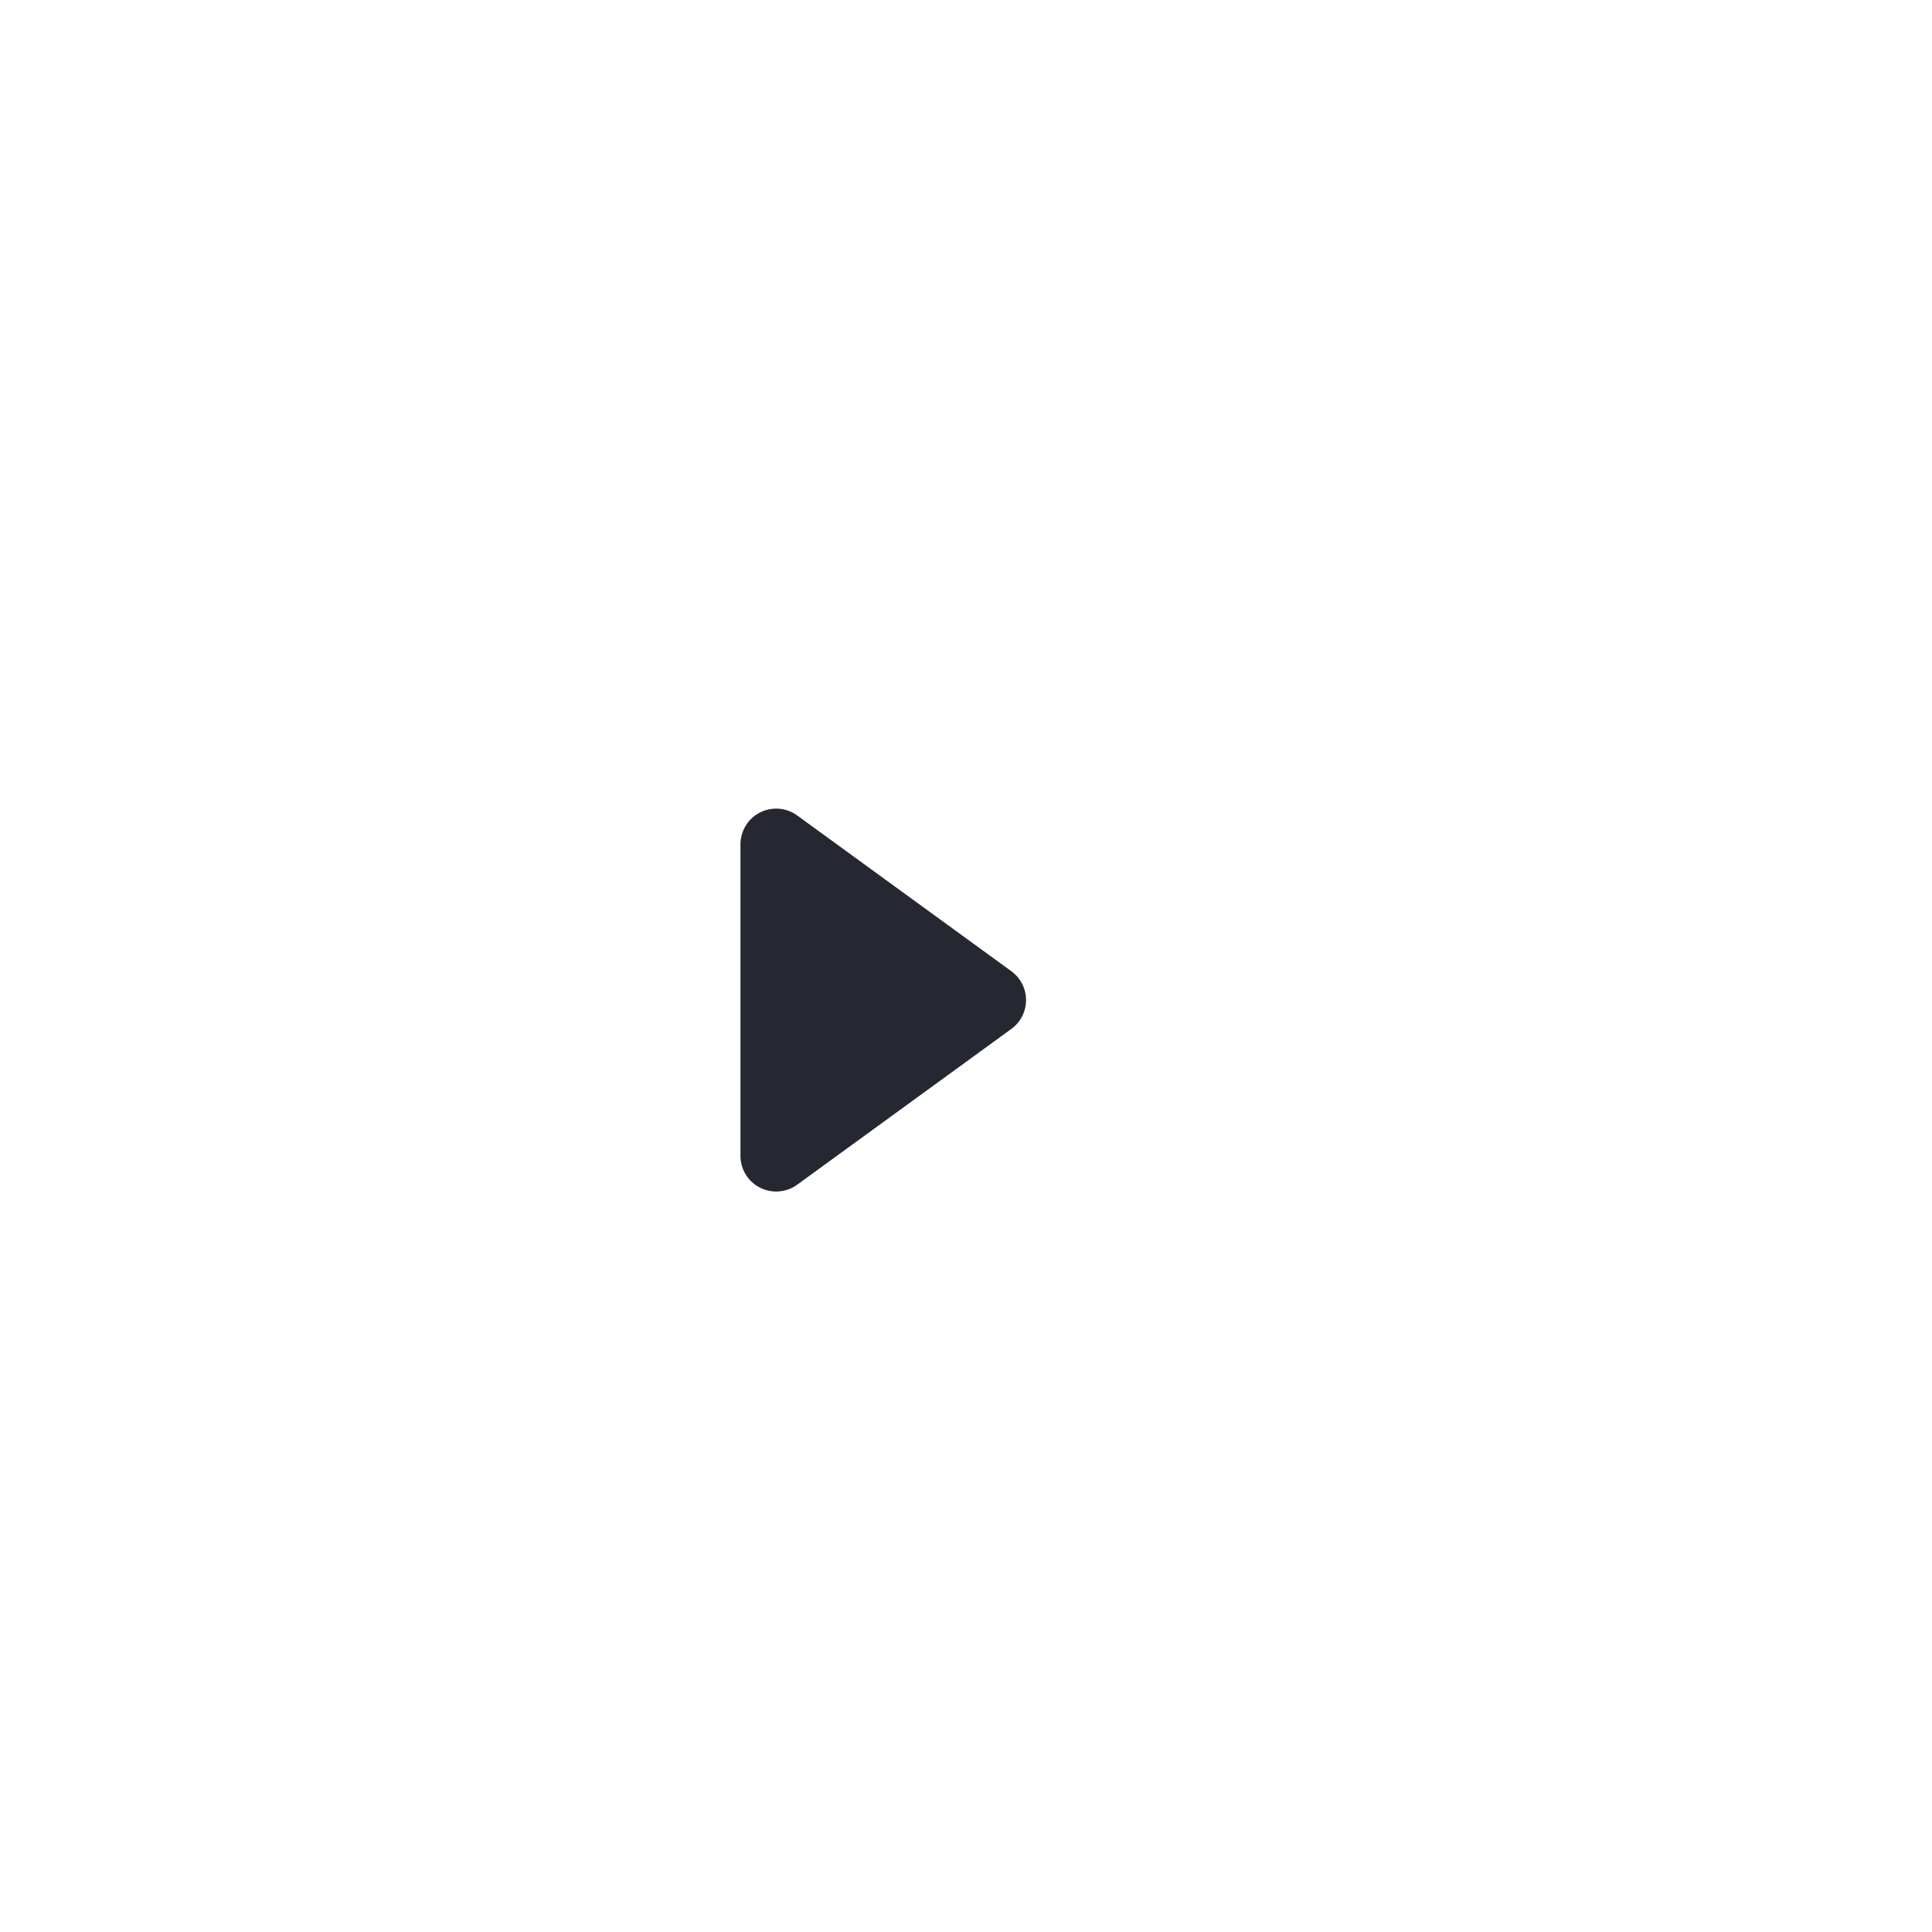
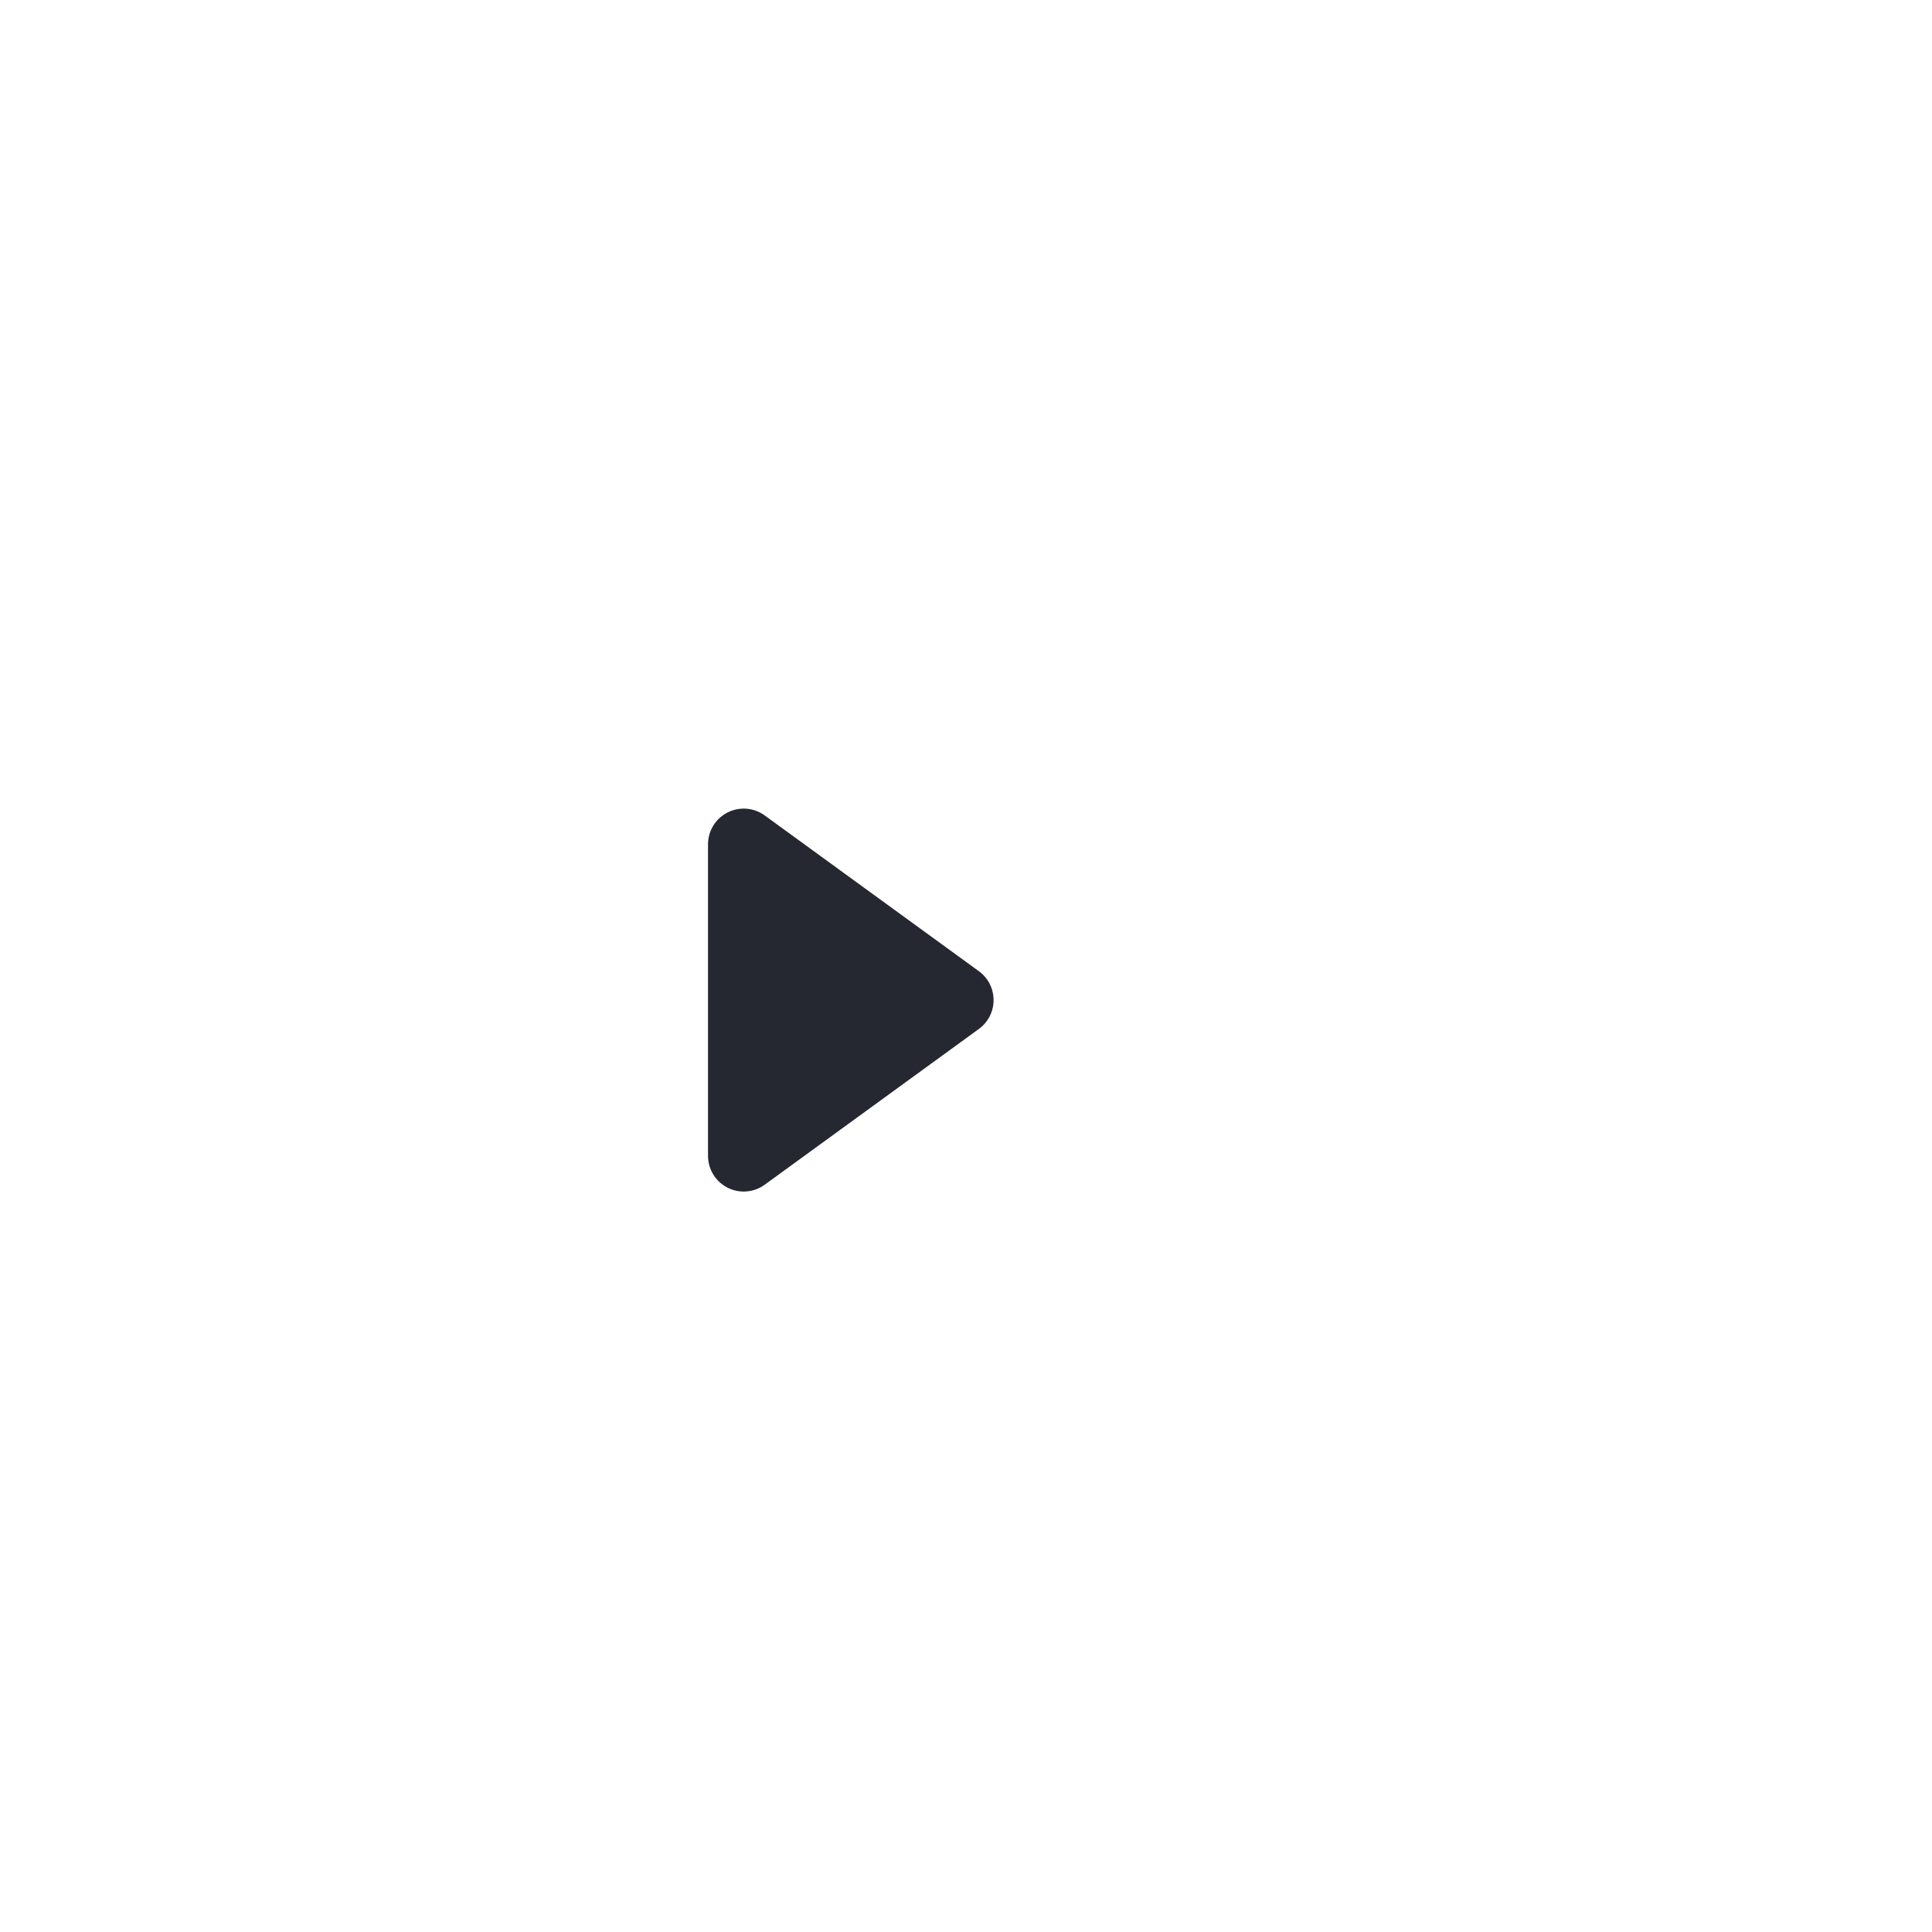
<svg xmlns="http://www.w3.org/2000/svg" width="1024" height="1024" viewBox="0 0 1024 1024">
-   <path transform="translate(512 512) scale(0.86) translate(-525 -521)" d="M408 446V638L540 542Z" fill="#262831" stroke="#262831" stroke-width="44" stroke-linejoin="round" />
+   <path transform="translate(512 512) scale(0.86) translate(-525 -521)" d="M388 446V638L520 542Z" fill="#262831" stroke="#262831" stroke-width="44" stroke-linejoin="round" />
</svg>
